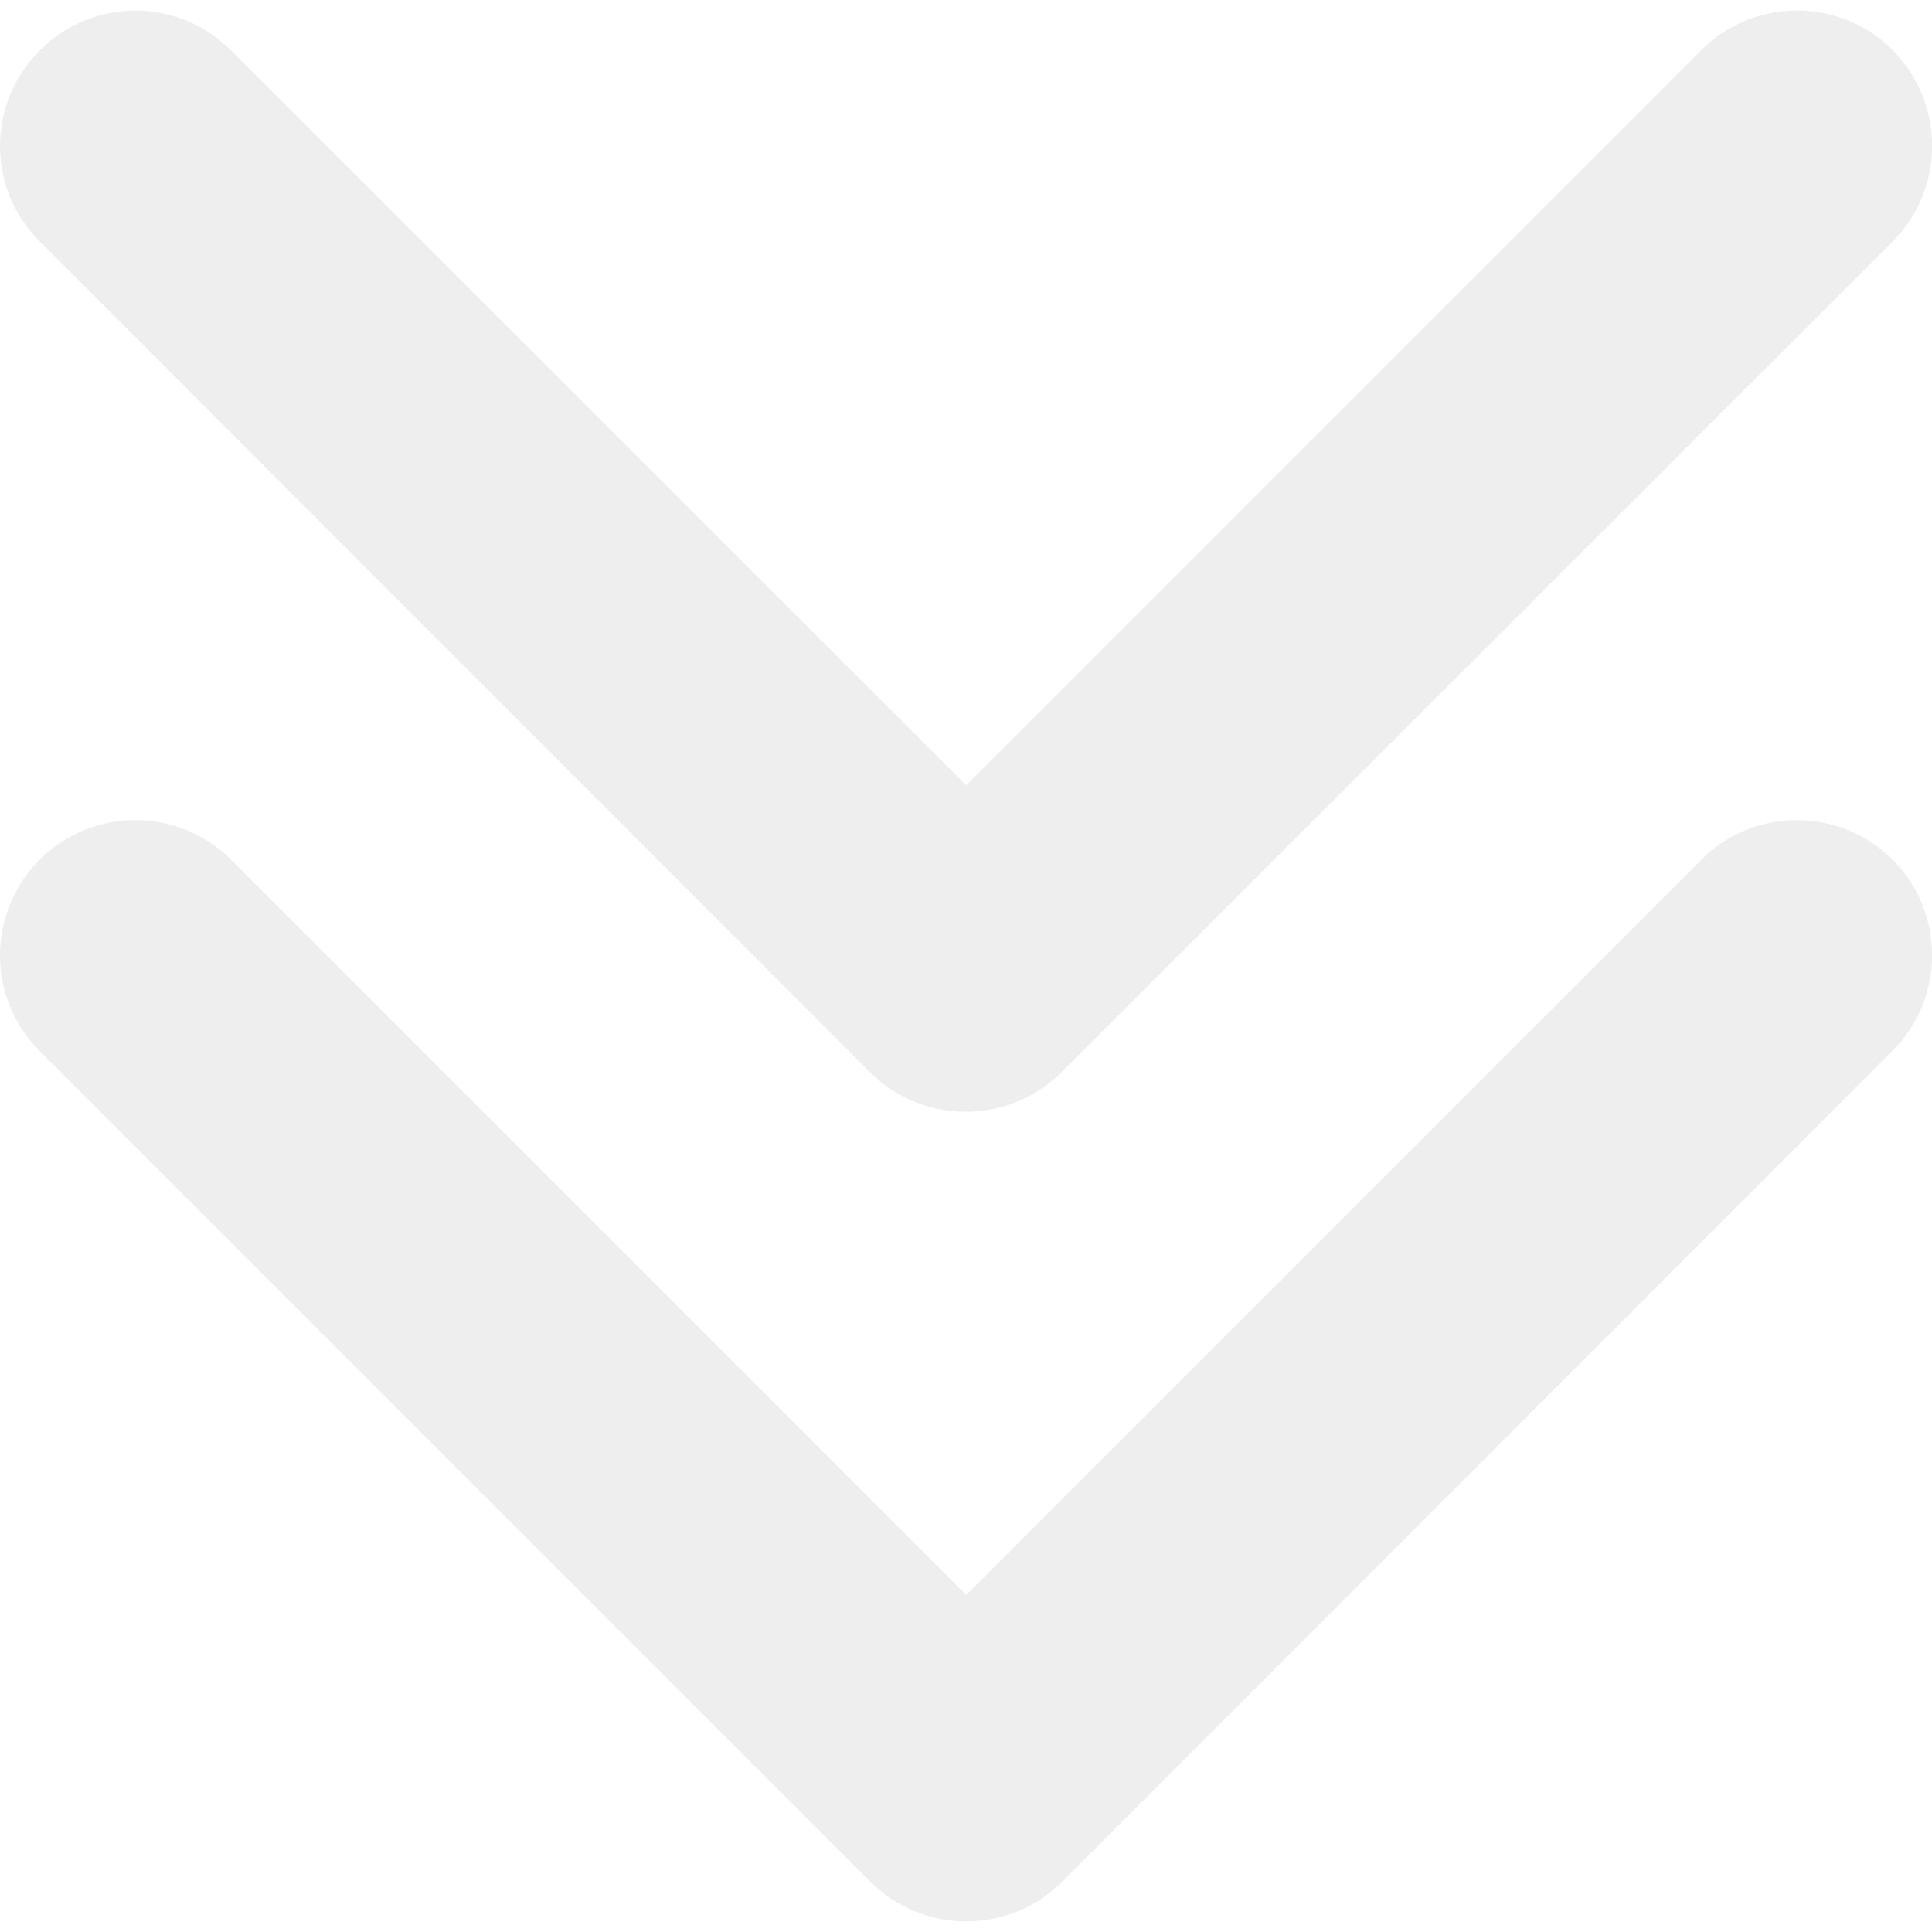
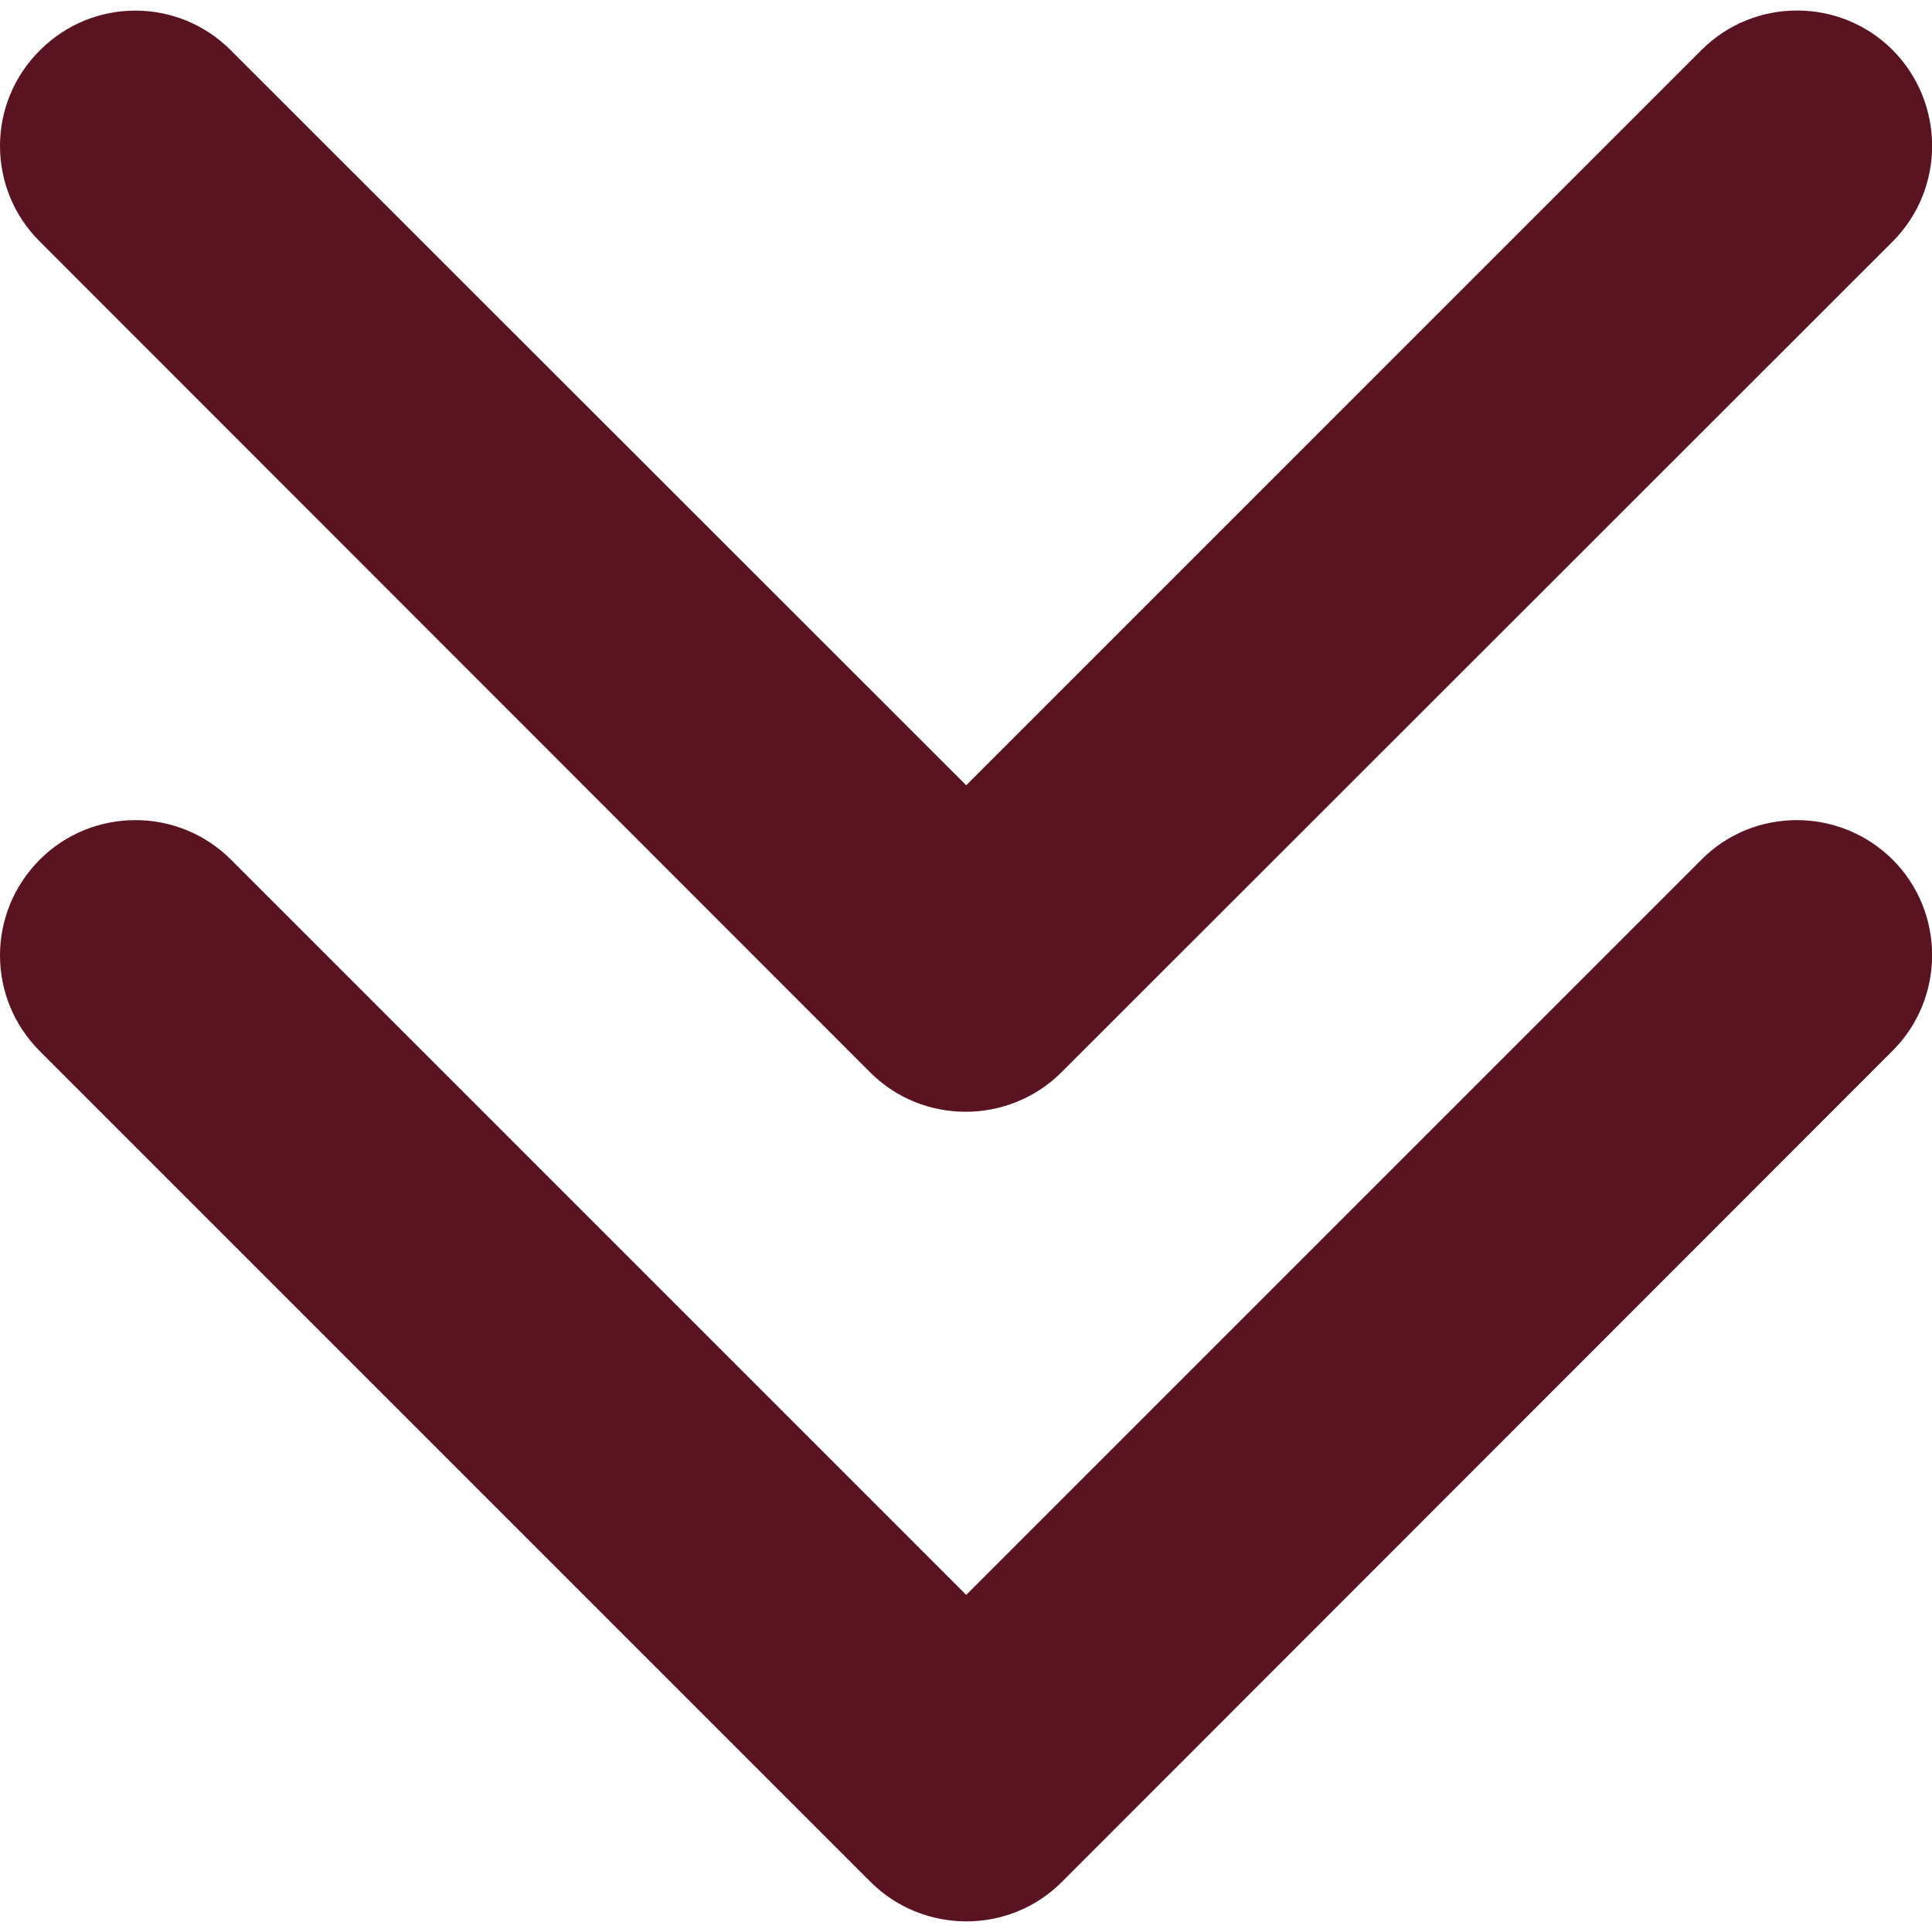
<svg xmlns="http://www.w3.org/2000/svg" version="1.1" id="Capa_1" x="0px" y="0px" viewBox="0 0 436.7 436.7" style="enable-background:new 0 0 436.7 436.7;" xml:space="preserve">
  <style type="text/css">
- 	.st0{fill:#EEEEEE;}
+ 	.st0{fill:#5A1421;}
</style>
  <g>
    <path class="st0" d="M427.8,194.3c11.9,11.9,11.9,31.3,0,43.2L240,425.4c-6,6-13.8,8.9-21.6,8.9s-15.7-3-21.6-8.9L9,237.6   c-12-12-12-31.3,0-43.3c11.9-11.9,31.3-11.9,43.2,0l166.2,166.2l166.2-166.2C396.4,182.4,415.8,182.4,427.8,194.3z M196.7,242.4   c6,6,13.8,8.9,21.6,8.9s15.7-3,21.6-8.9L427.8,54.6c11.9-11.9,11.9-31.3,0-43.3c-11.9-11.9-31.3-11.9-43.2,0L218.4,177.5L52.2,11.4   c-11.9-12-31.3-12-43.2,0C-3,23.3-3,42.7,9,54.6L196.7,242.4z" />
  </g>
</svg>
